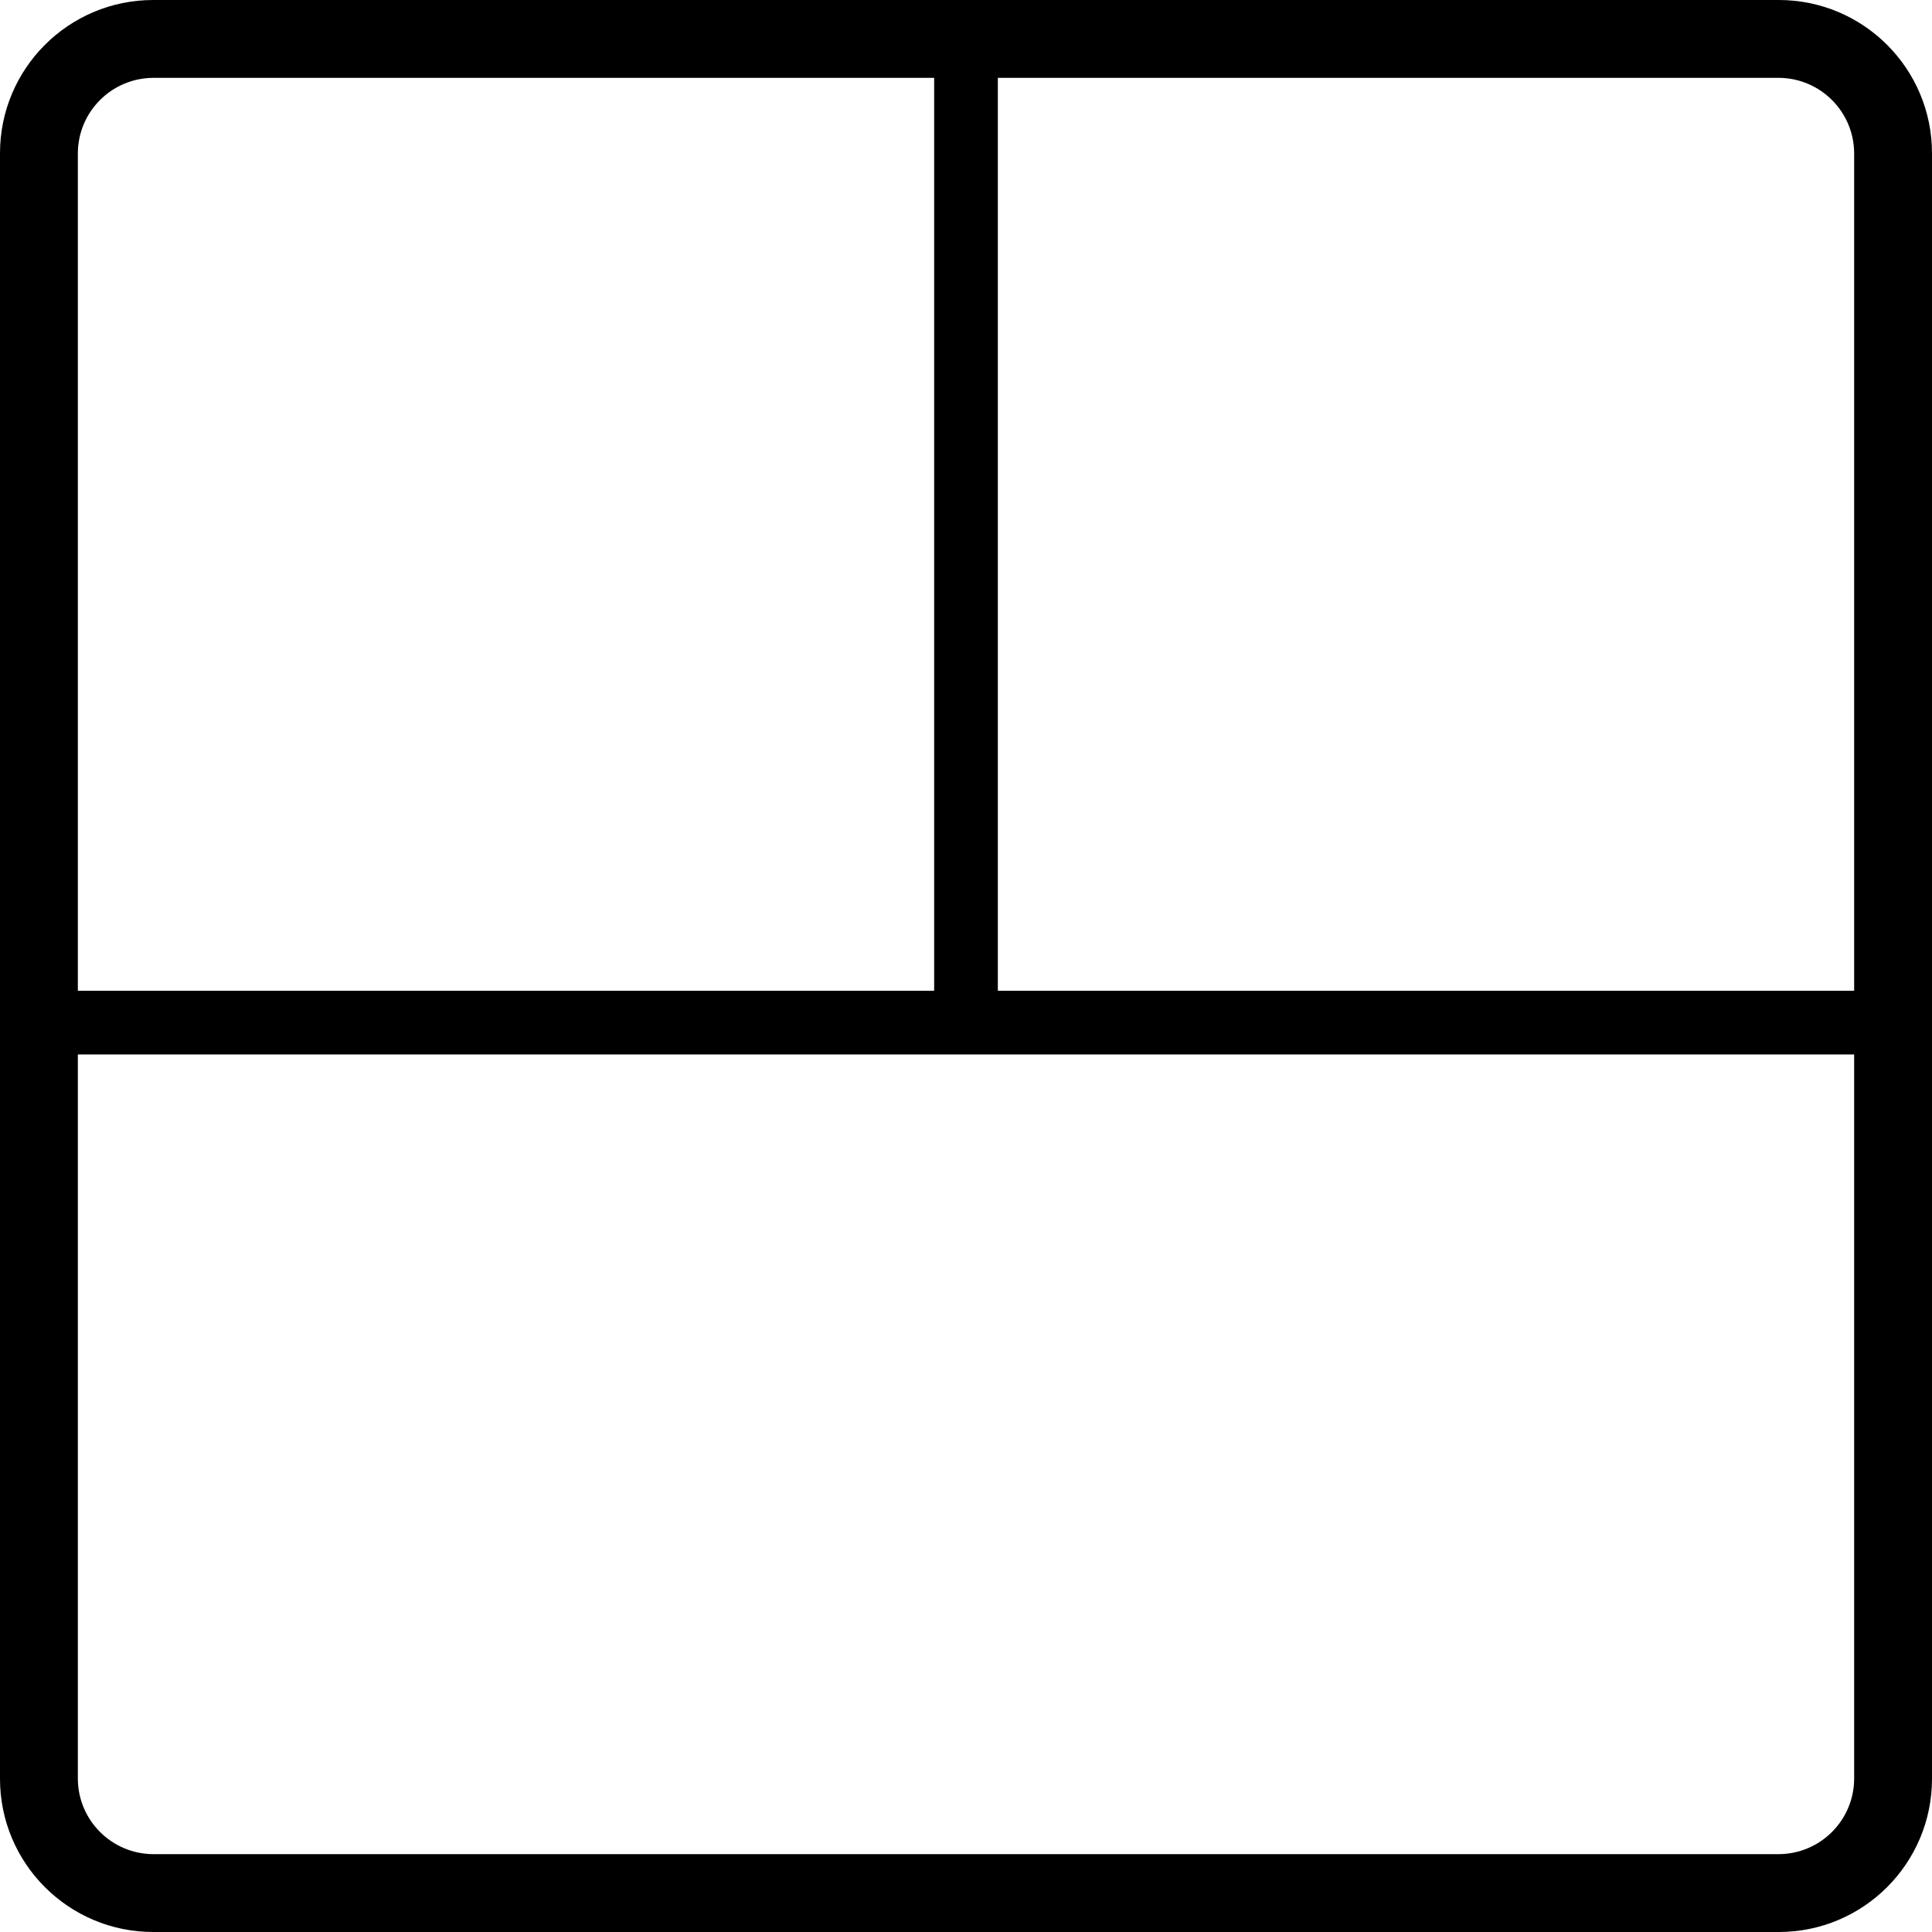
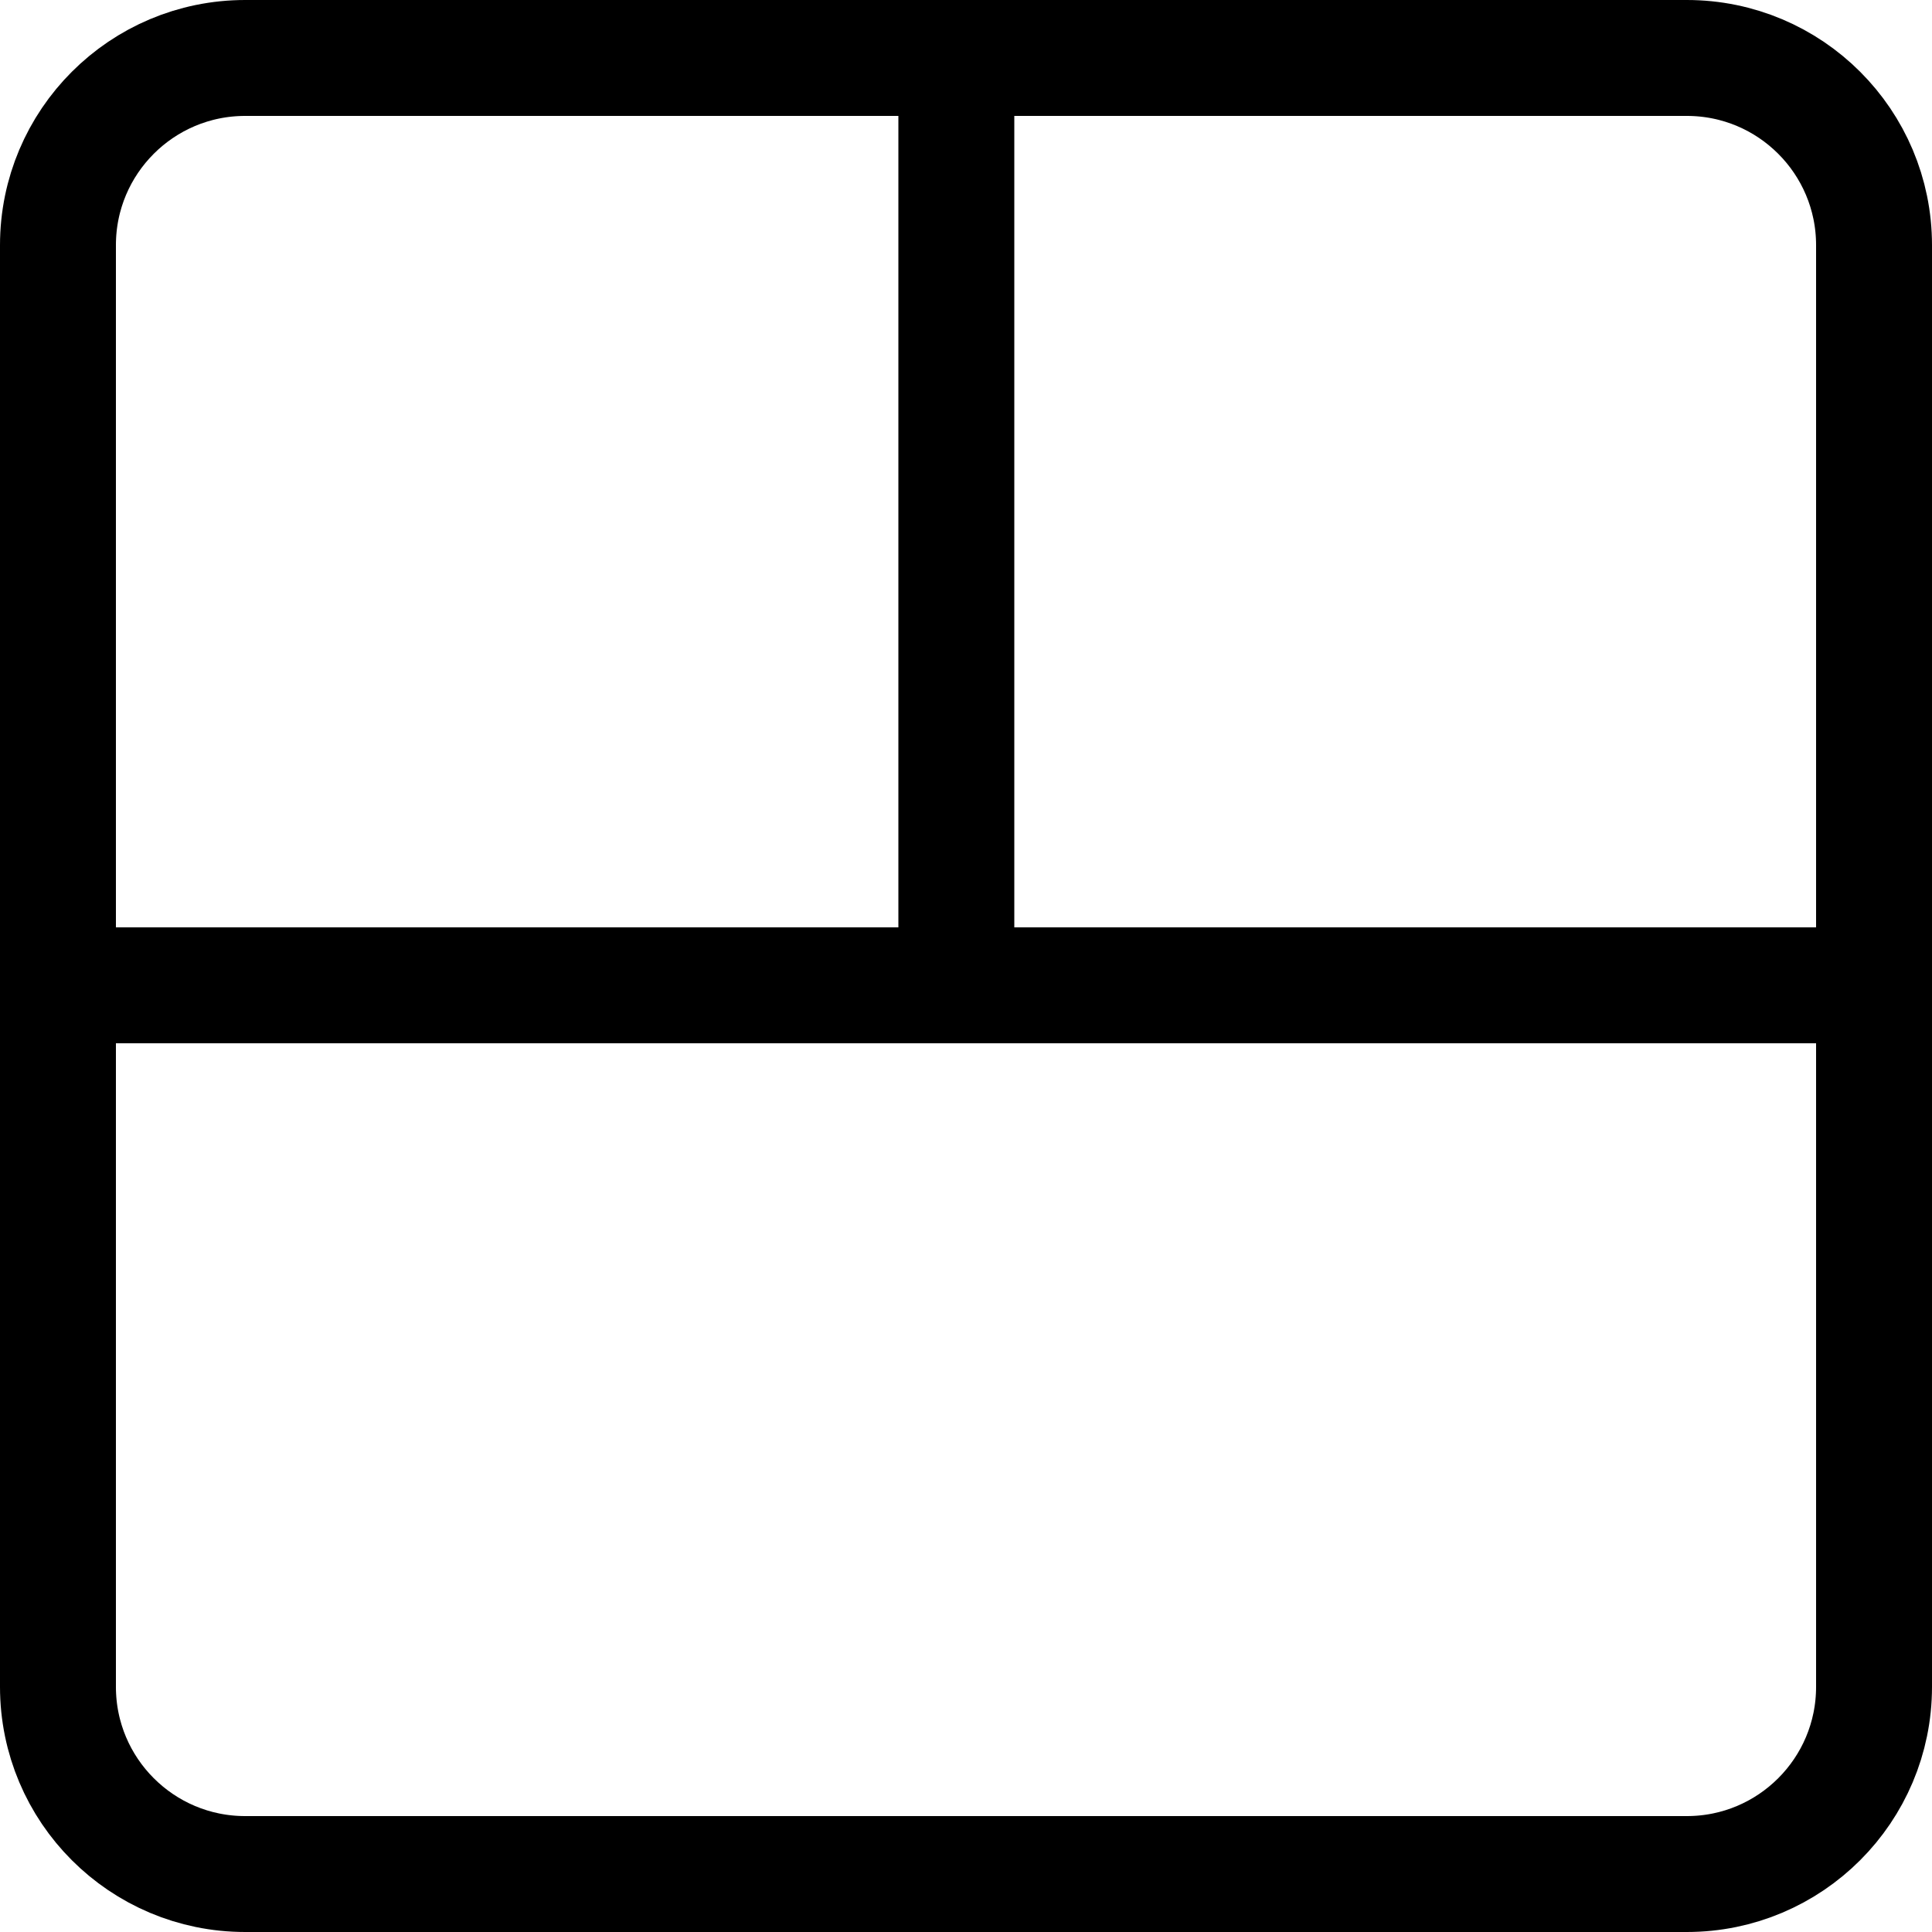
- <svg xmlns="http://www.w3.org/2000/svg" width="546" height="546" viewBox="0 0 546 546">
-   <path d="M531.7,53A21.4,21.4,0,0,1,553,74.3V533.7A21.4,21.4,0,0,1,531.7,555H72.3A21.4,21.4,0,0,1,51,533.7V74.3A21.4,21.4,0,0,1,72.3,53H531.7m0-22H72.3A43.3,43.3,0,0,0,29,74.3V533.7A43.3,43.3,0,0,0,72.3,577H531.7A43.3,43.3,0,0,0,575,533.7V74.3A43.3,43.3,0,0,0,531.7,31Z" transform="translate(-29 -31)" />
-   <line x1="546" y1="289" y2="289" style="fill:none;stroke:#000;stroke-miterlimit:10;stroke-width:18px" />
-   <line x1="273" y1="5" x2="273" y2="289" style="fill:none;stroke:#000;stroke-miterlimit:10;stroke-width:18px" />
+ <svg xmlns="http://www.w3.org/2000/svg" width="100" height="100" viewBox="0 0 100 100">
+   <rect x="3" y="3" width="94" height="94" rx="9.69" transform="translate(0 100) rotate(-90)" style="fill:none;stroke:#000;stroke-miterlimit:10;stroke-width:6px" />
+   <line x1="49.5" y1="53" x2="49.5" y2="0.5" style="fill:none;stroke:#000;stroke-miterlimit:10;stroke-width:6px" />
+   <line x1="3" y1="51" x2="96" y2="51" style="fill:none;stroke:#000;stroke-miterlimit:10;stroke-width:6px" />
</svg>
